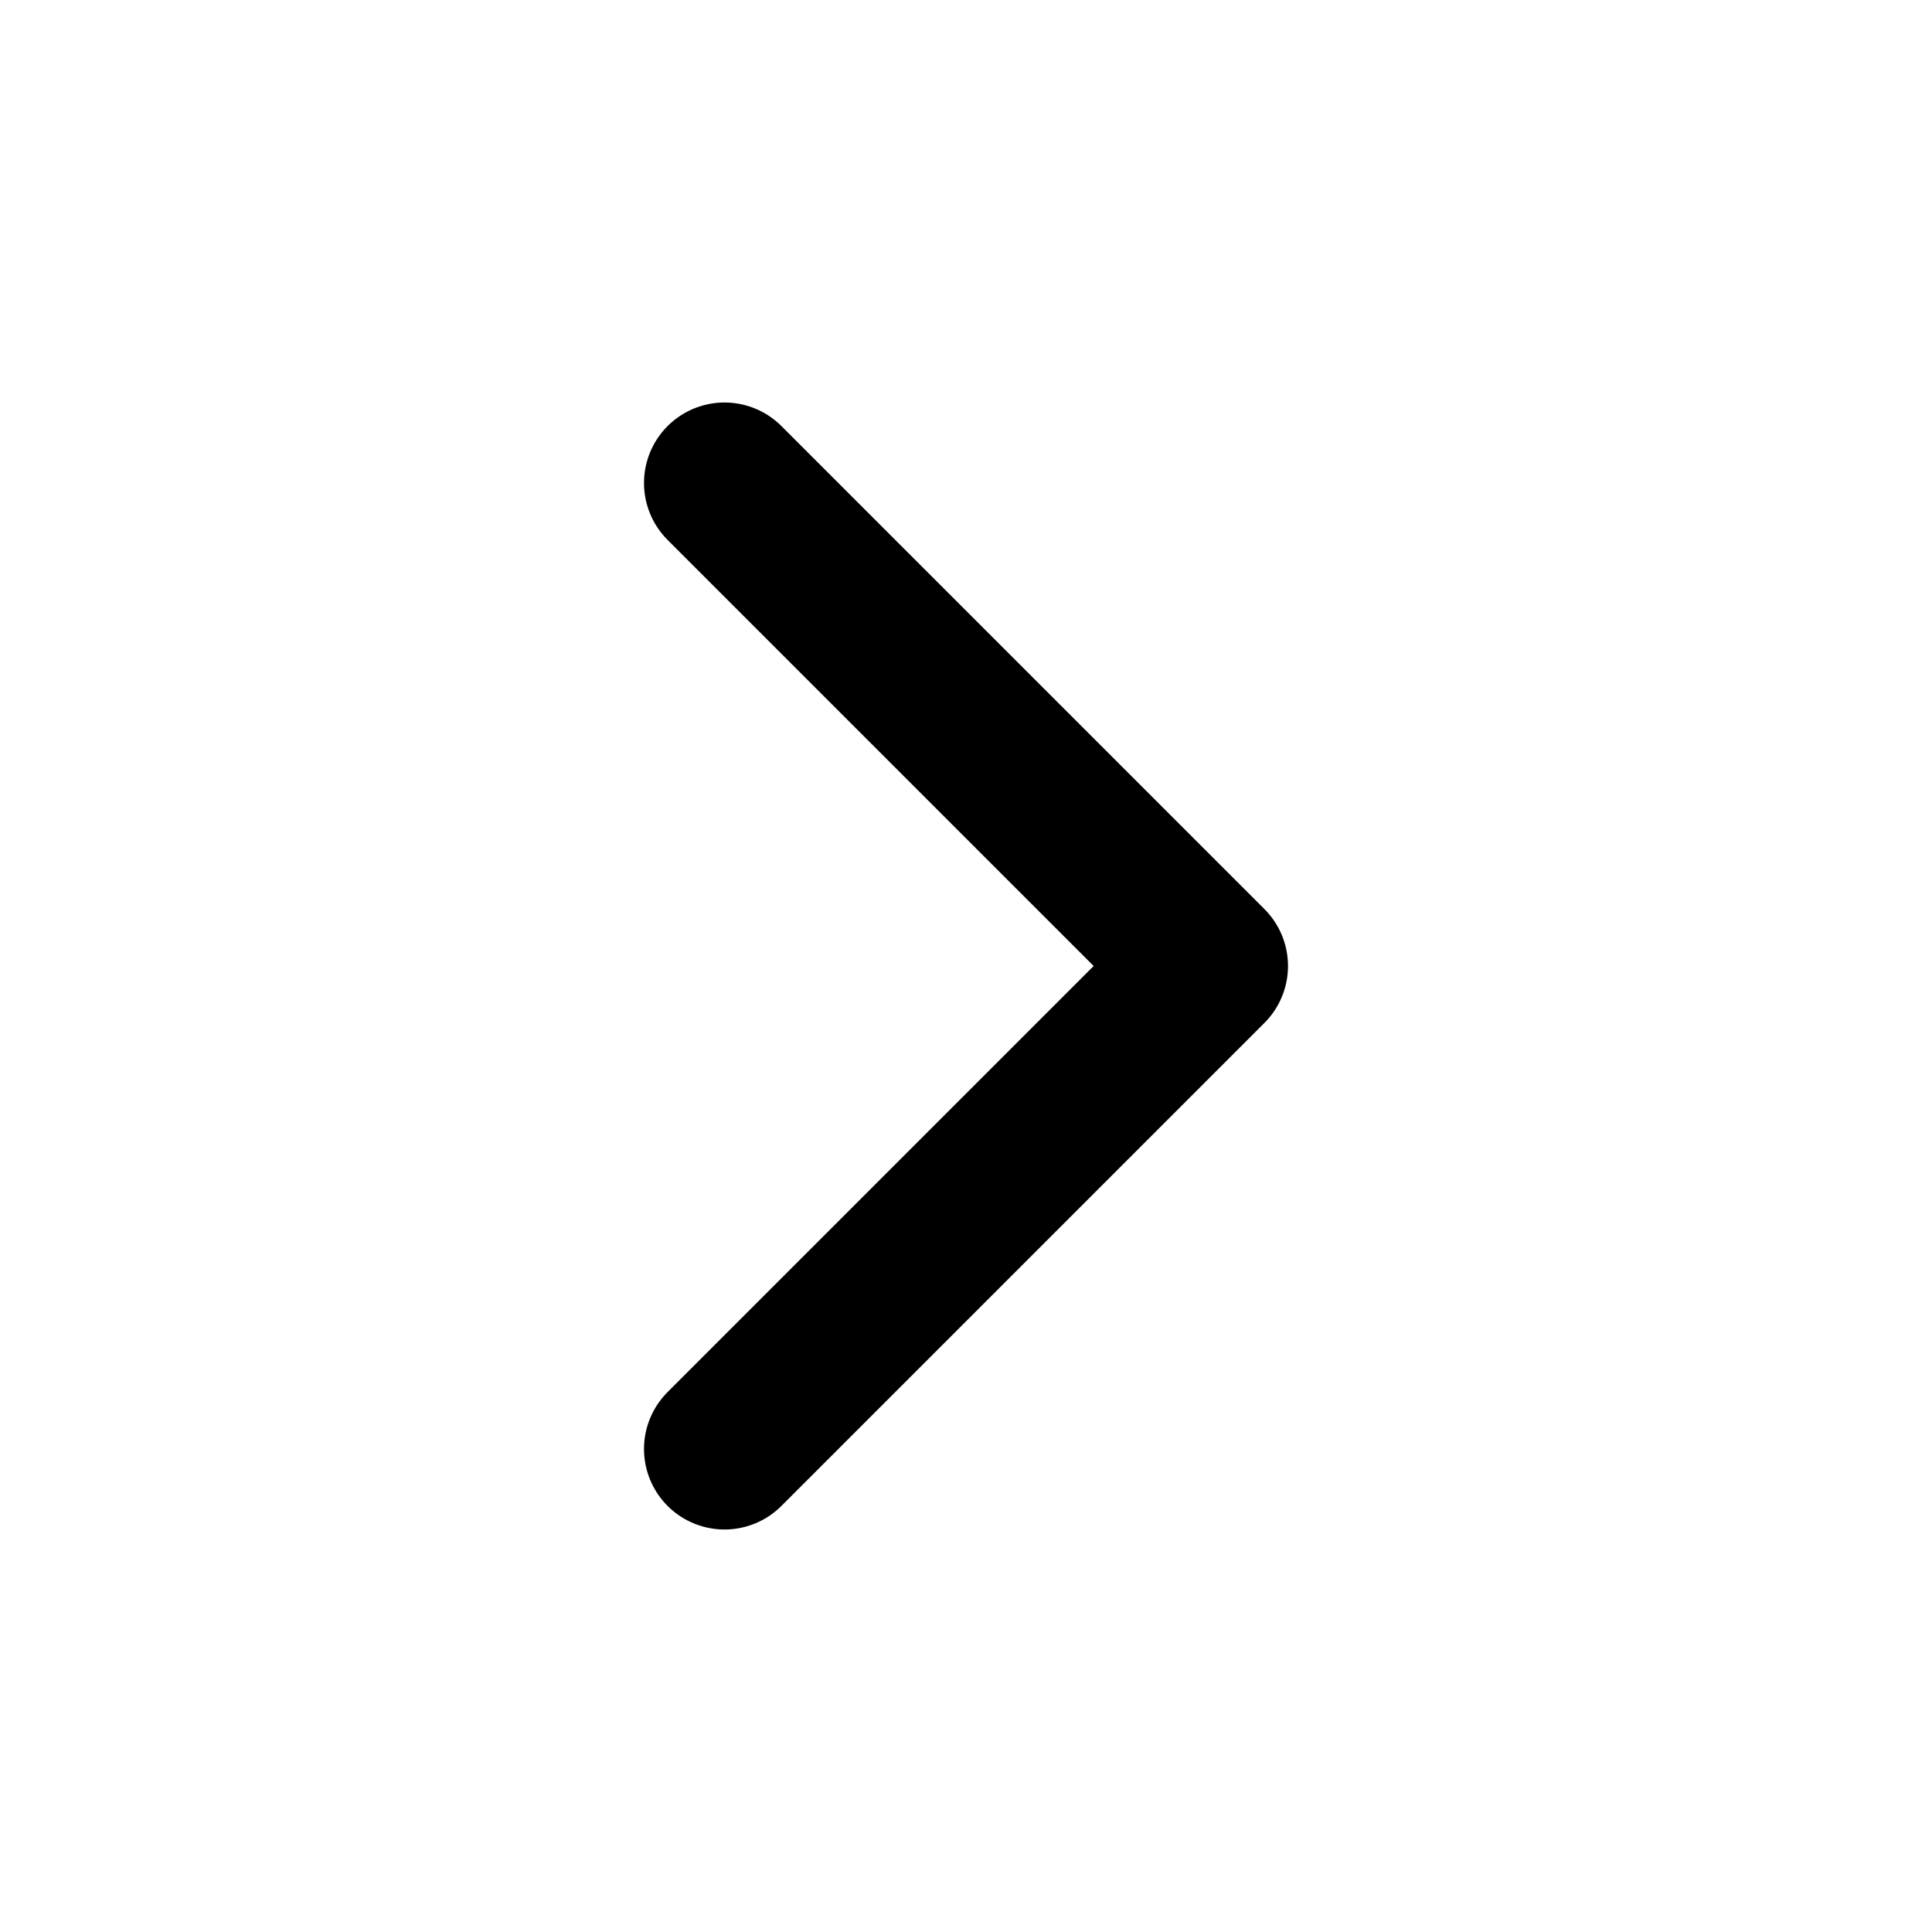
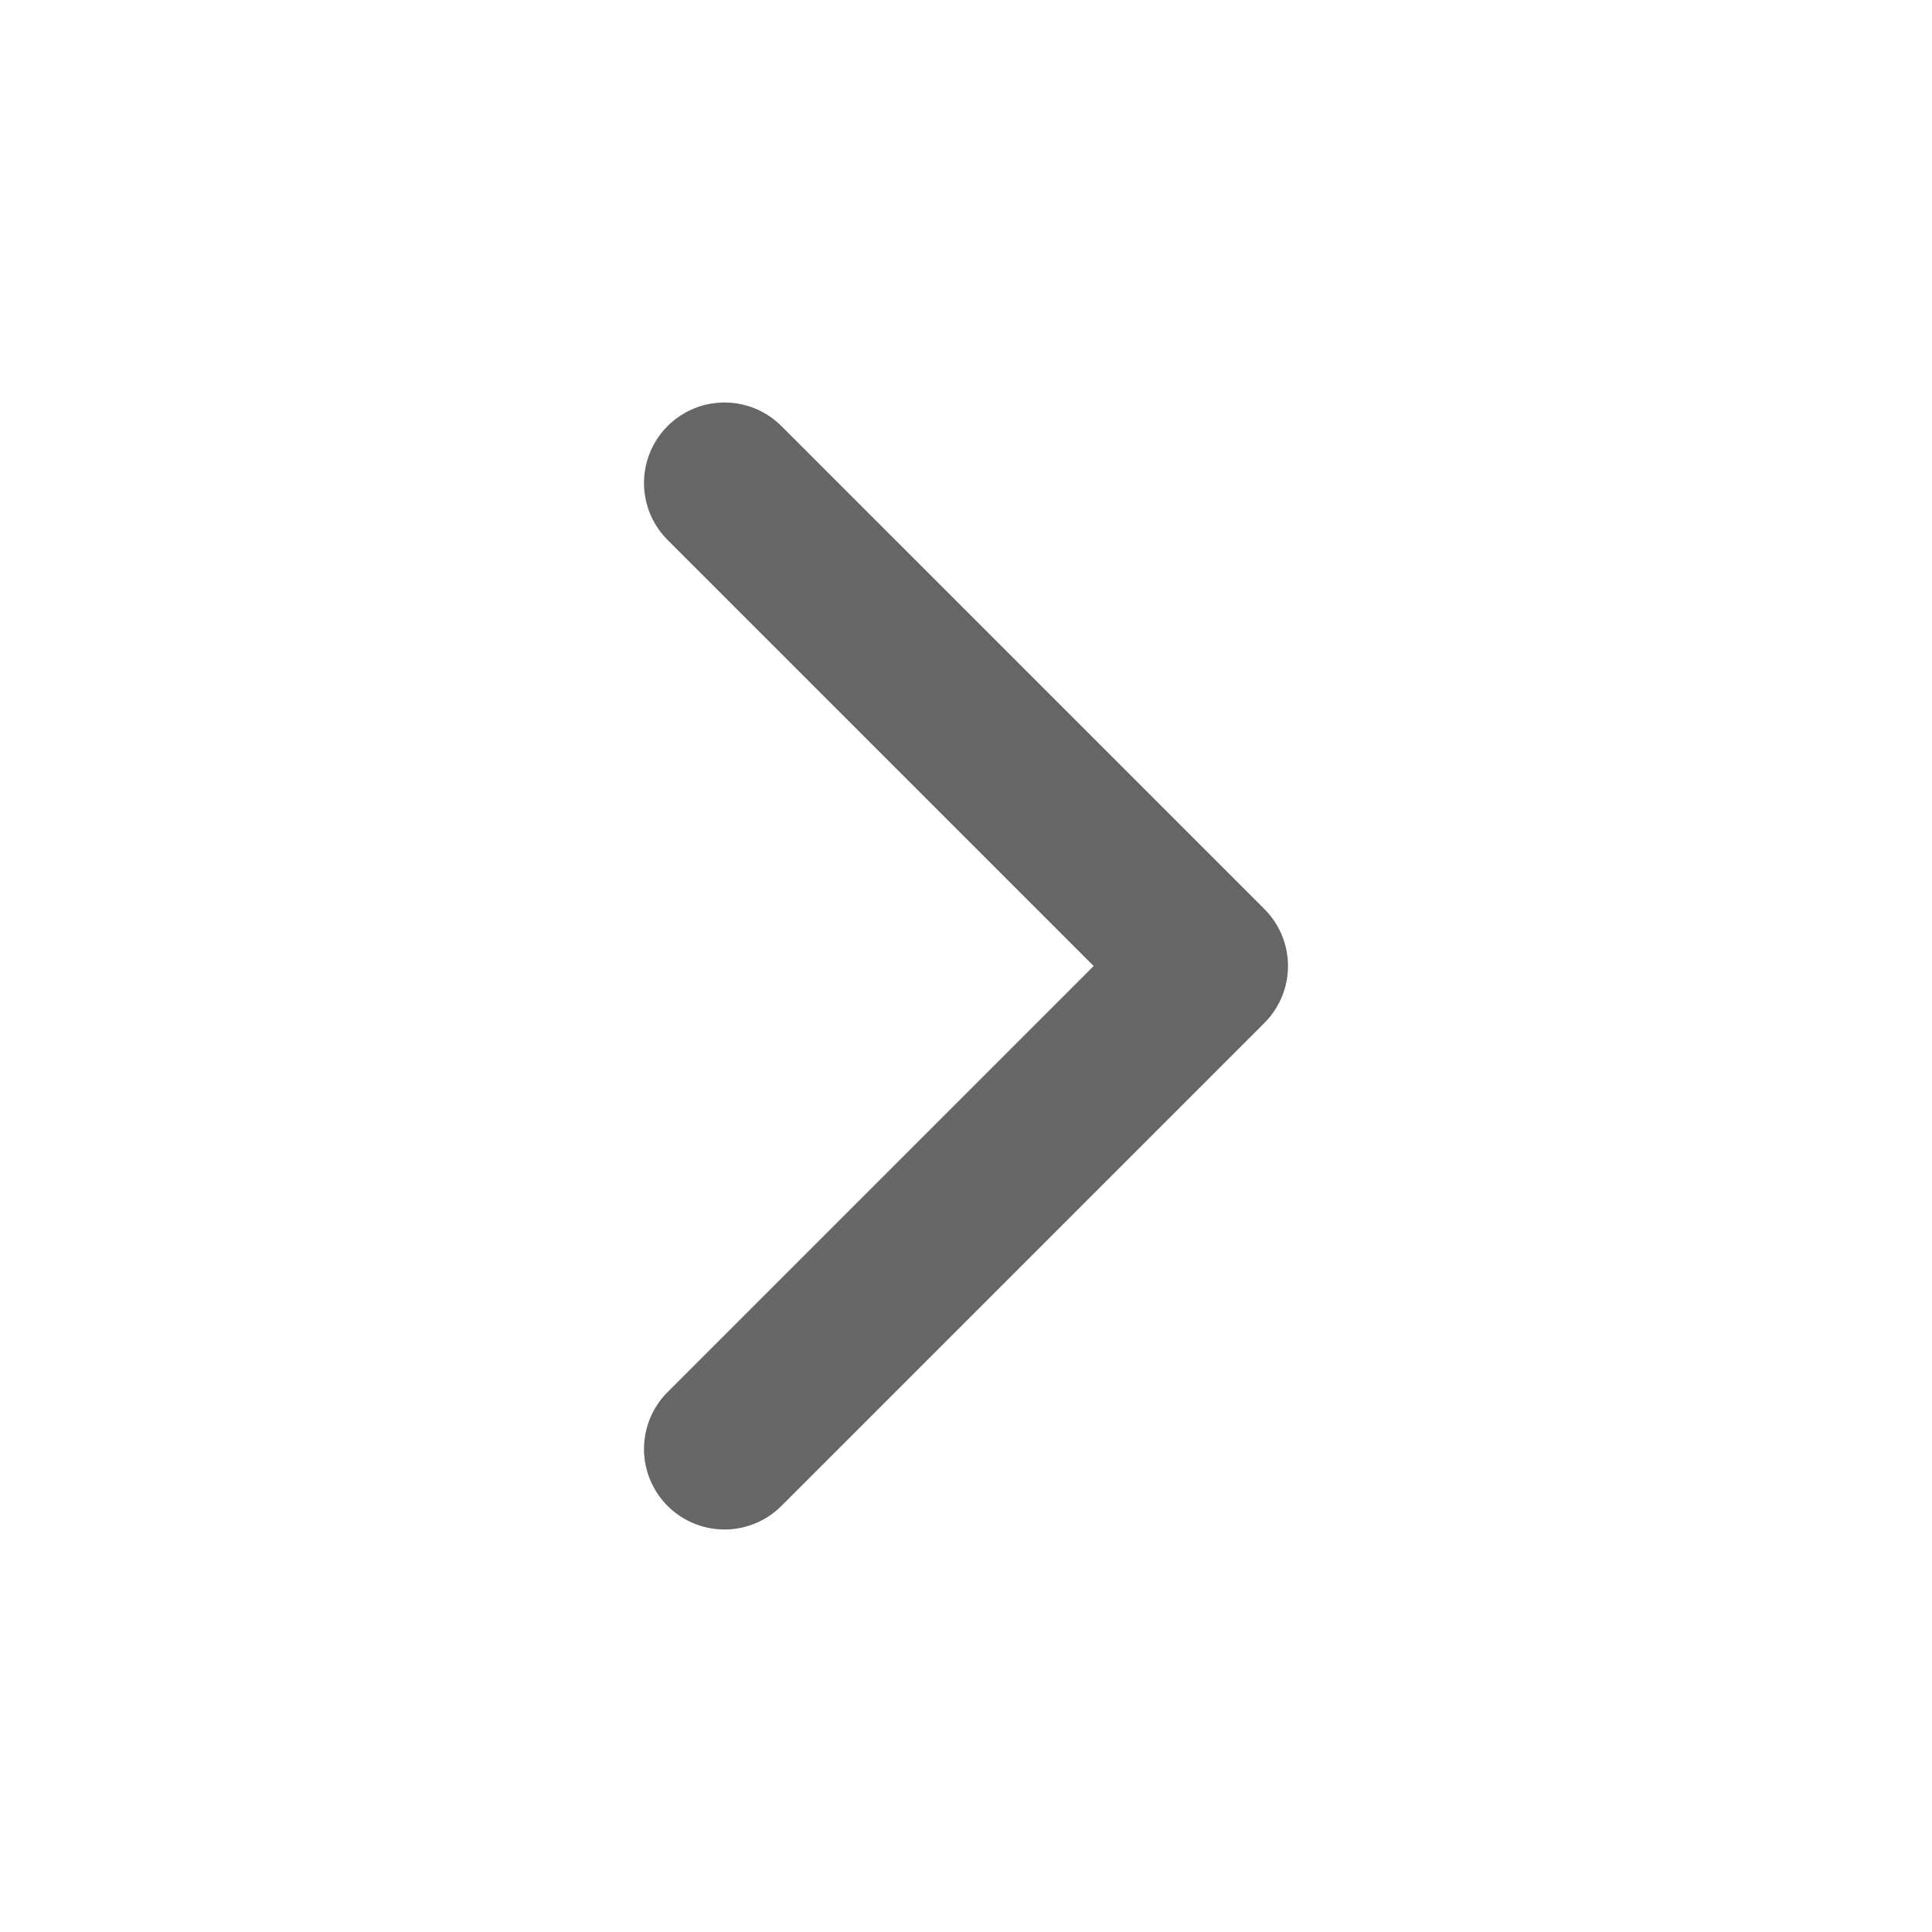
- <svg xmlns="http://www.w3.org/2000/svg" width="24" height="24" viewBox="0 0 24 24" fill="none" stroke="currentColor" stroke-width="2" stroke-linecap="round" stroke-linejoin="round" class="feather feather-chevron-right">
+ <svg xmlns="http://www.w3.org/2000/svg" width="24" height="24" viewBox="0 0 24 24" fill="none" stroke="#666666" stroke-width="2" stroke-linecap="round" stroke-linejoin="round" class="feather feather-chevron-right">
  <polyline points="9 18 15 12 9 6" />
</svg>
